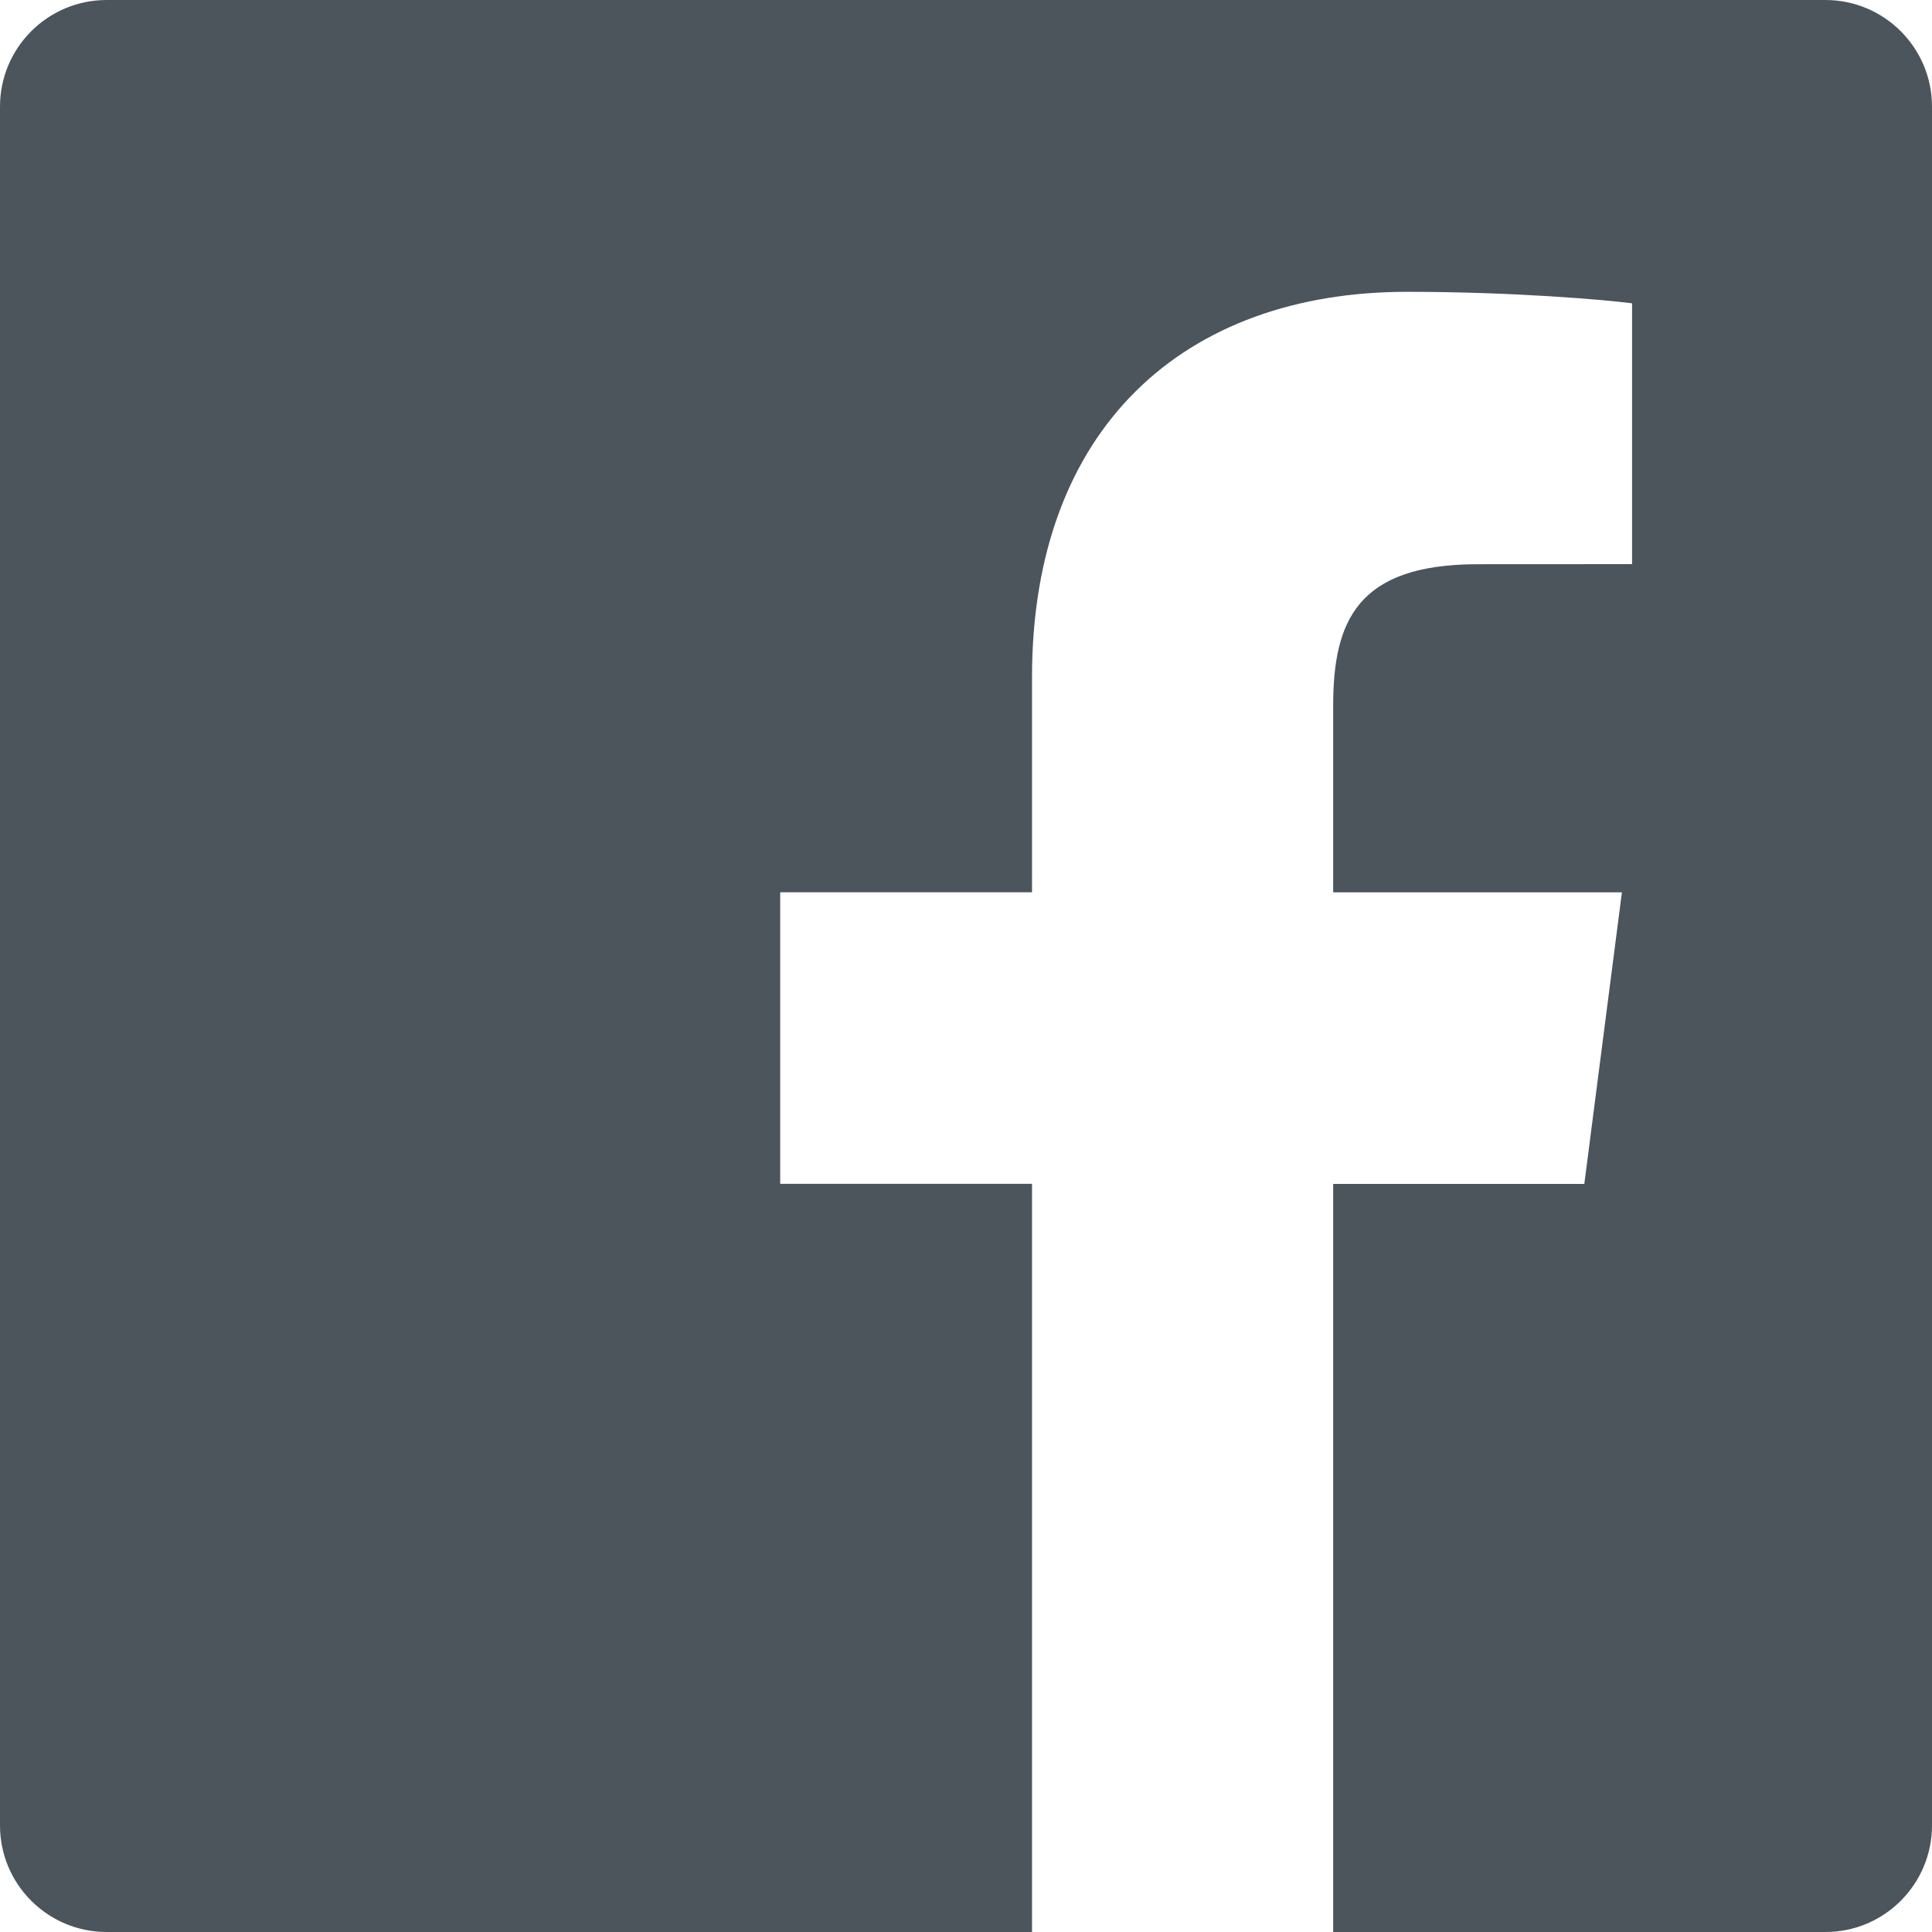
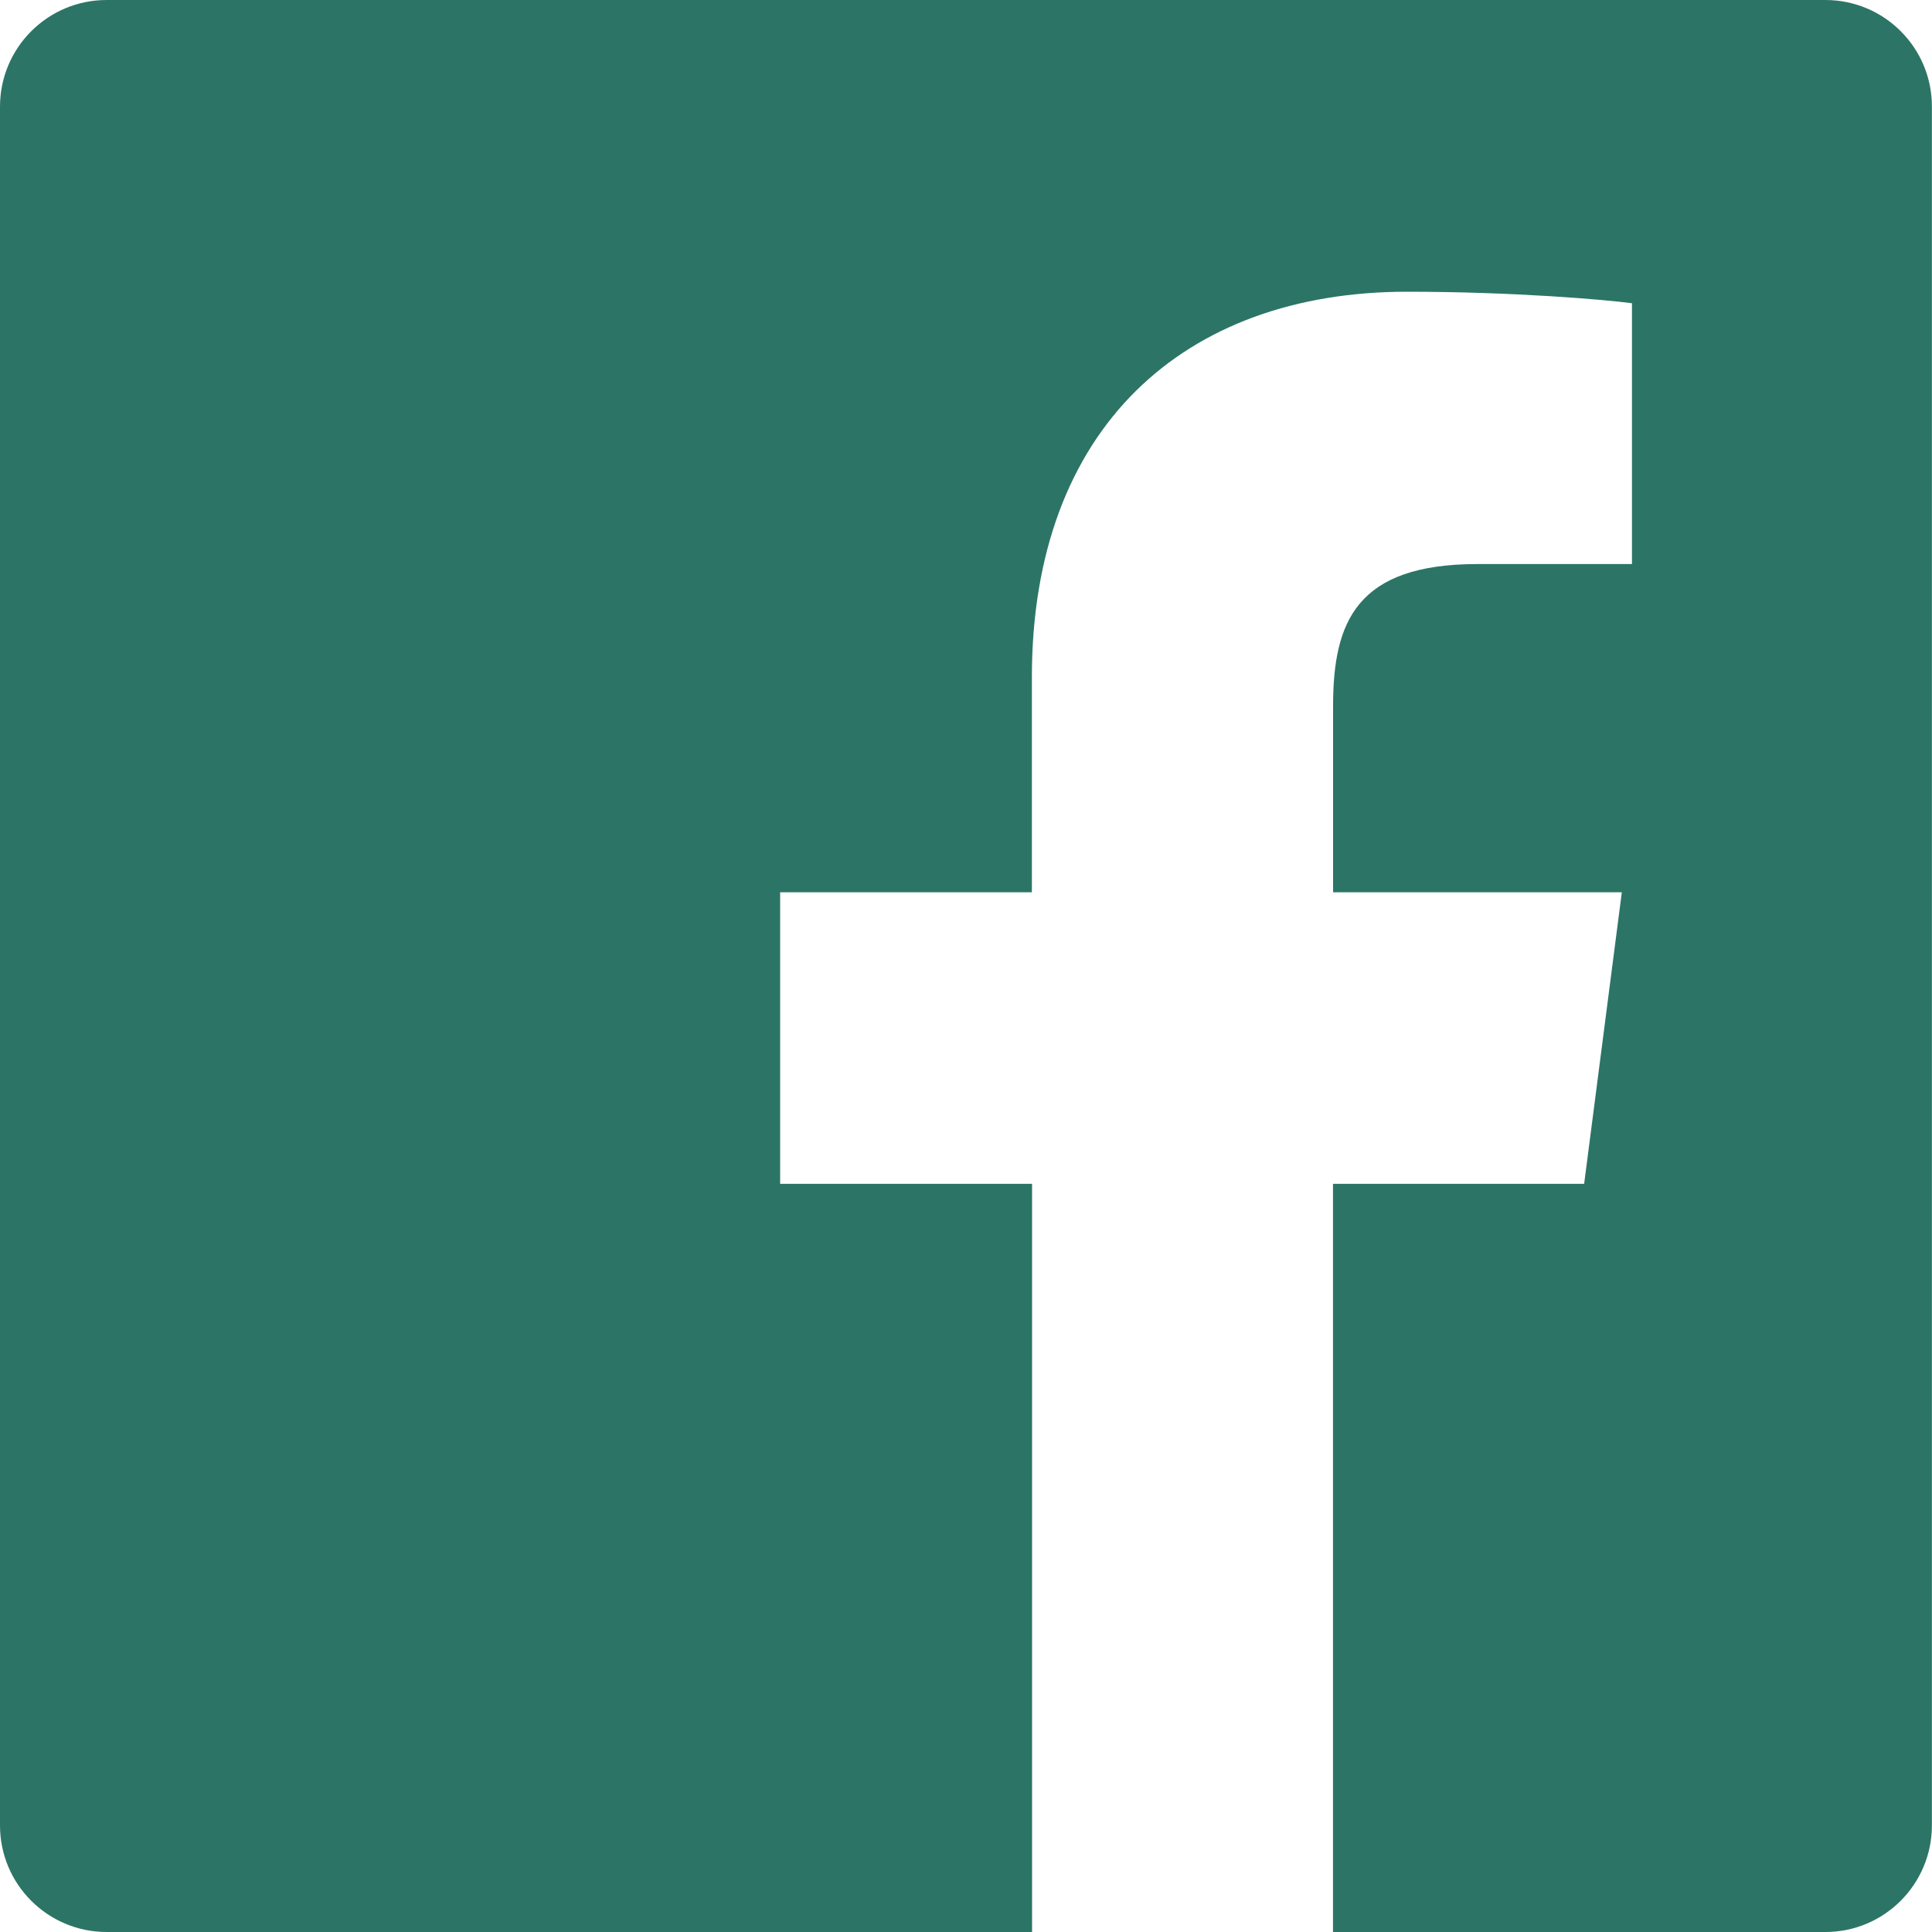
- <svg xmlns="http://www.w3.org/2000/svg" width="24" height="24">
-   <path d="M22.675 0H1.325C.593 0 0 .593 0 1.325v21.351C0 23.407.593 24 1.325 24H12.82v-9.294H9.692v-3.622h3.128V8.413c0-3.1 1.893-4.788 4.659-4.788 1.325 0 2.463.099 2.795.143v3.24l-1.918.001c-1.504 0-1.795.715-1.795 1.763v2.313h3.587l-.467 3.622h-3.12V24h6.116c.73 0 1.323-.593 1.323-1.325V1.325C24 .593 23.407 0 22.675 0z" fill="#4C545C" fill-rule="nonzero" />
+ <svg xmlns="http://www.w3.org/2000/svg" width="20" height="20">
+   <path d="M18.896 0H1.104C.494 0 0 .494 0 1.104v17.793C0 19.506.494 20 1.104 20h9.58v-7.745H8.076V9.237h2.606V7.01c0-2.583 1.578-3.99 3.883-3.99 1.104 0 2.052.082 2.329.119v2.7h-1.598c-1.254 0-1.496.597-1.496 1.47v1.928h2.989l-.39 3.018h-2.6V20h5.098c.608 0 1.102-.494 1.102-1.104V1.104C20 .494 19.506 0 18.896 0z" fill="#2C7566" fill-rule="nonzero" />
</svg>
